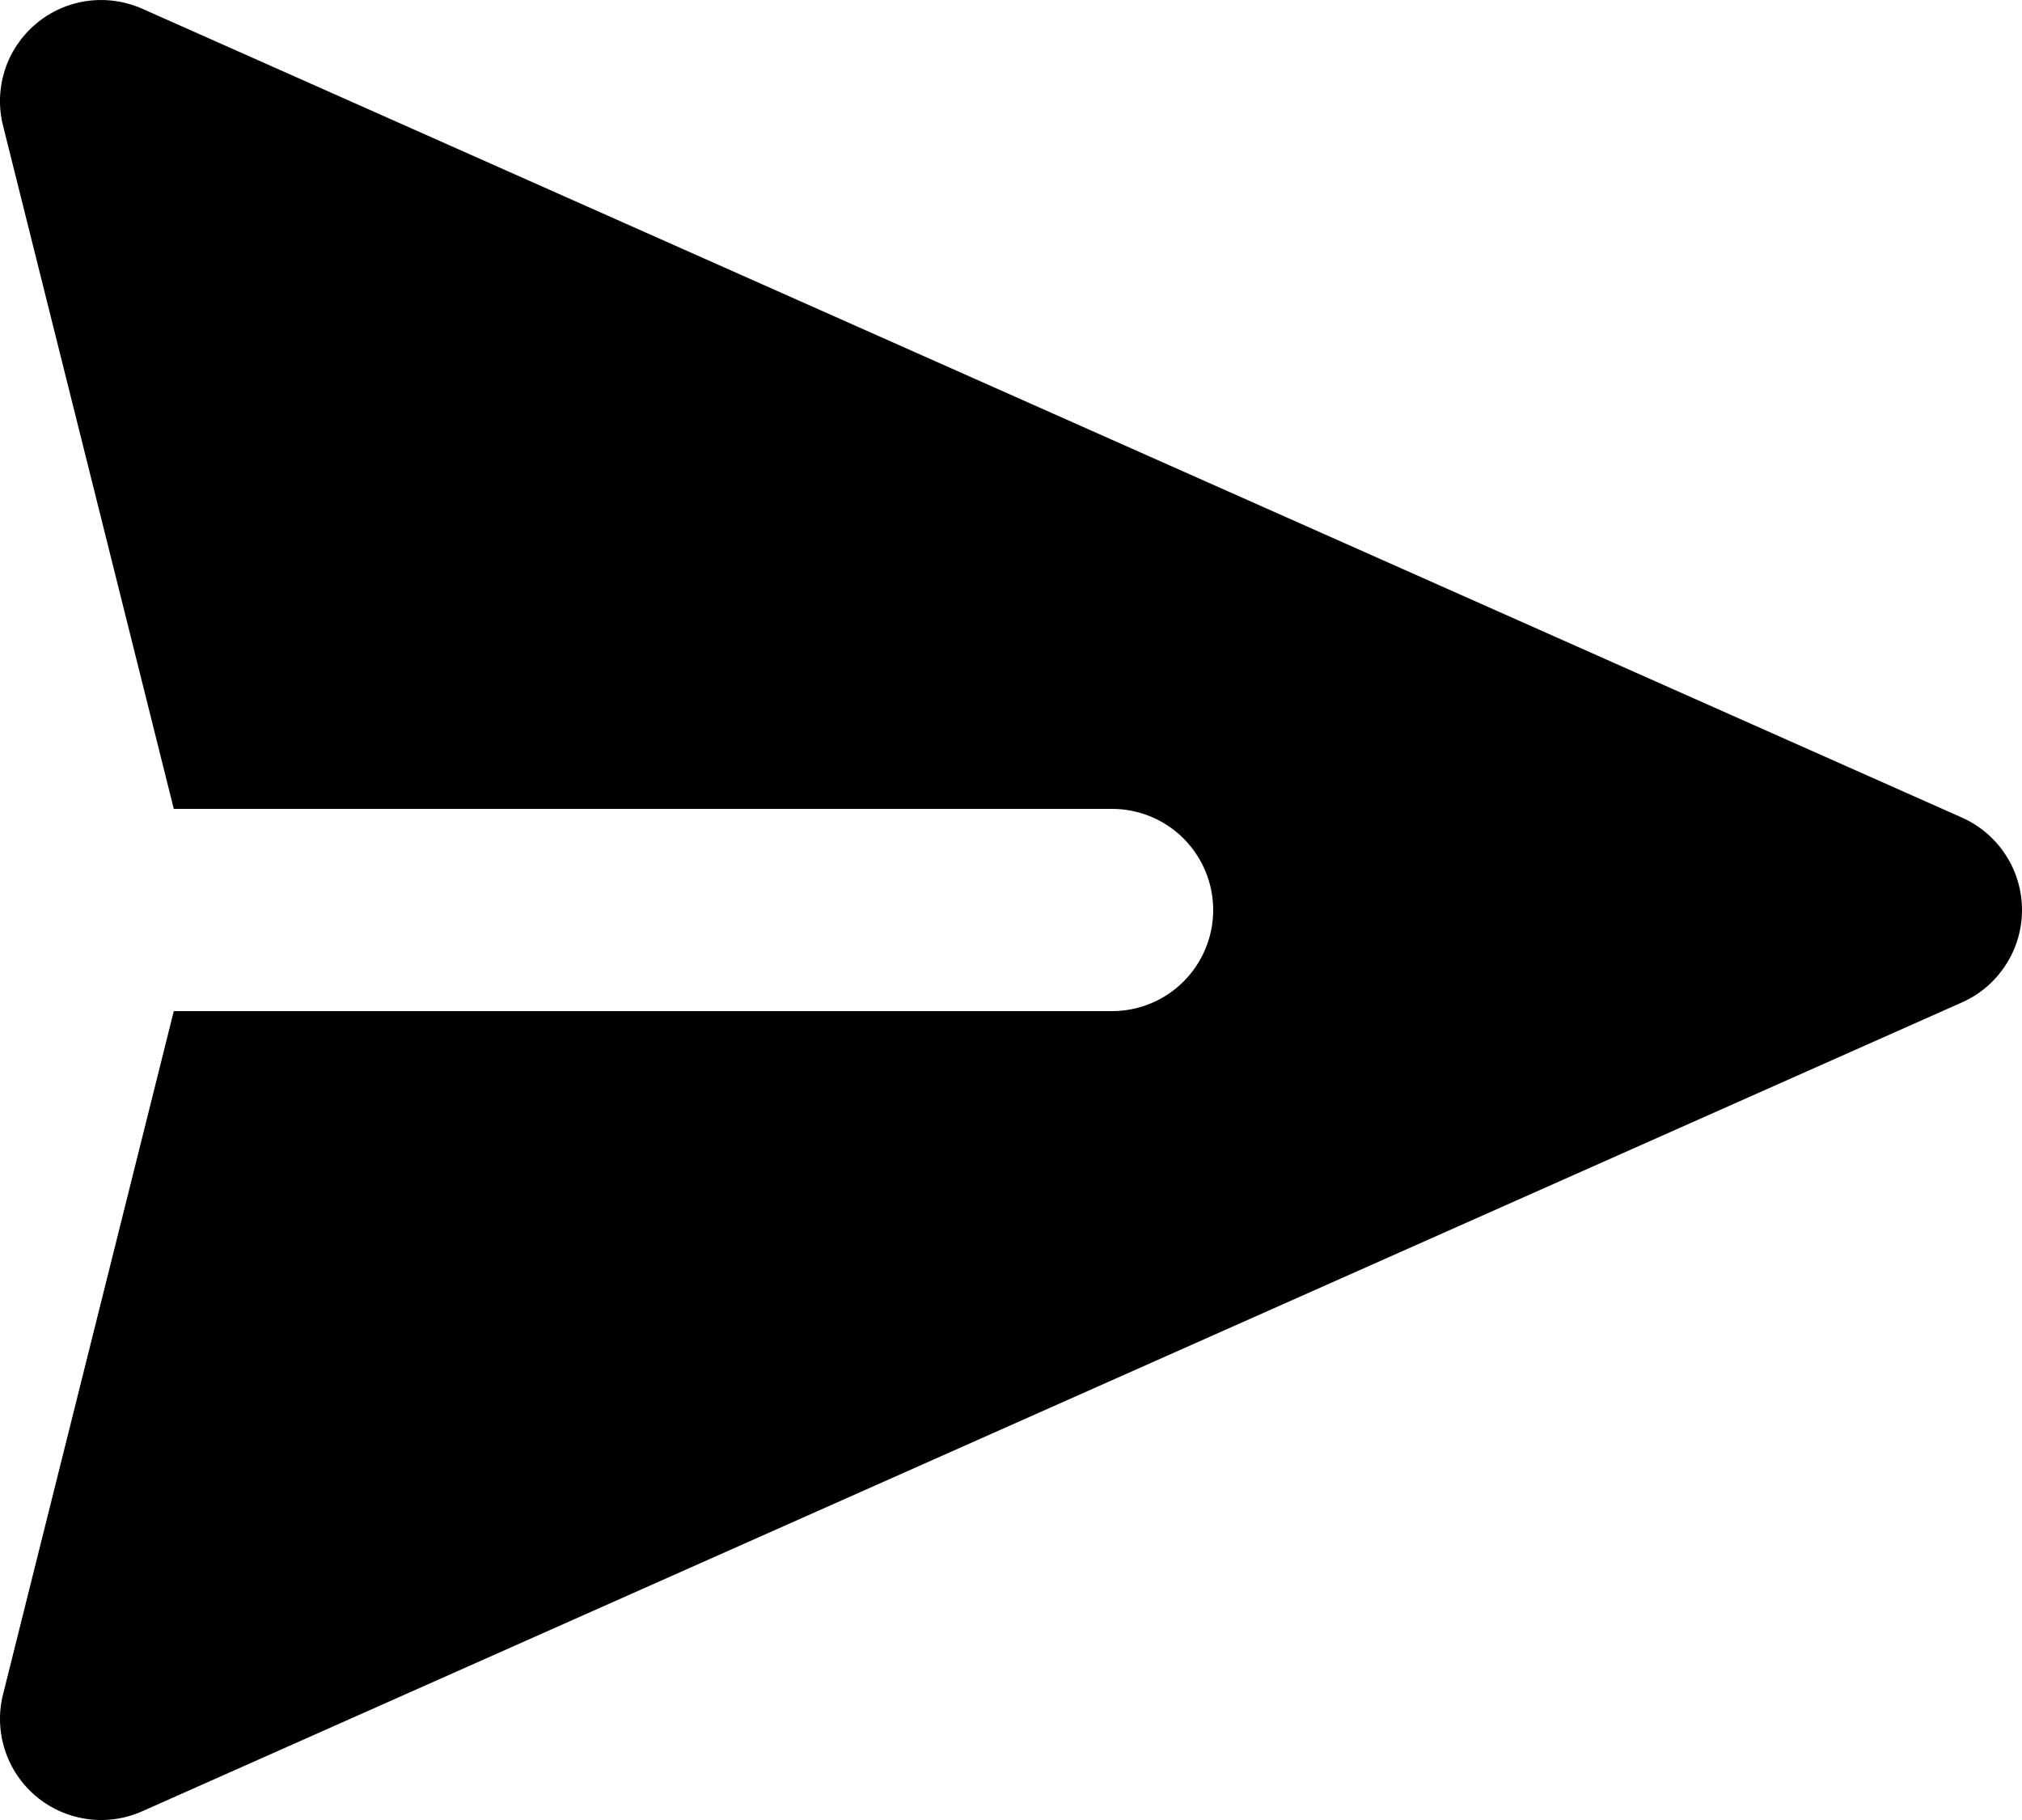
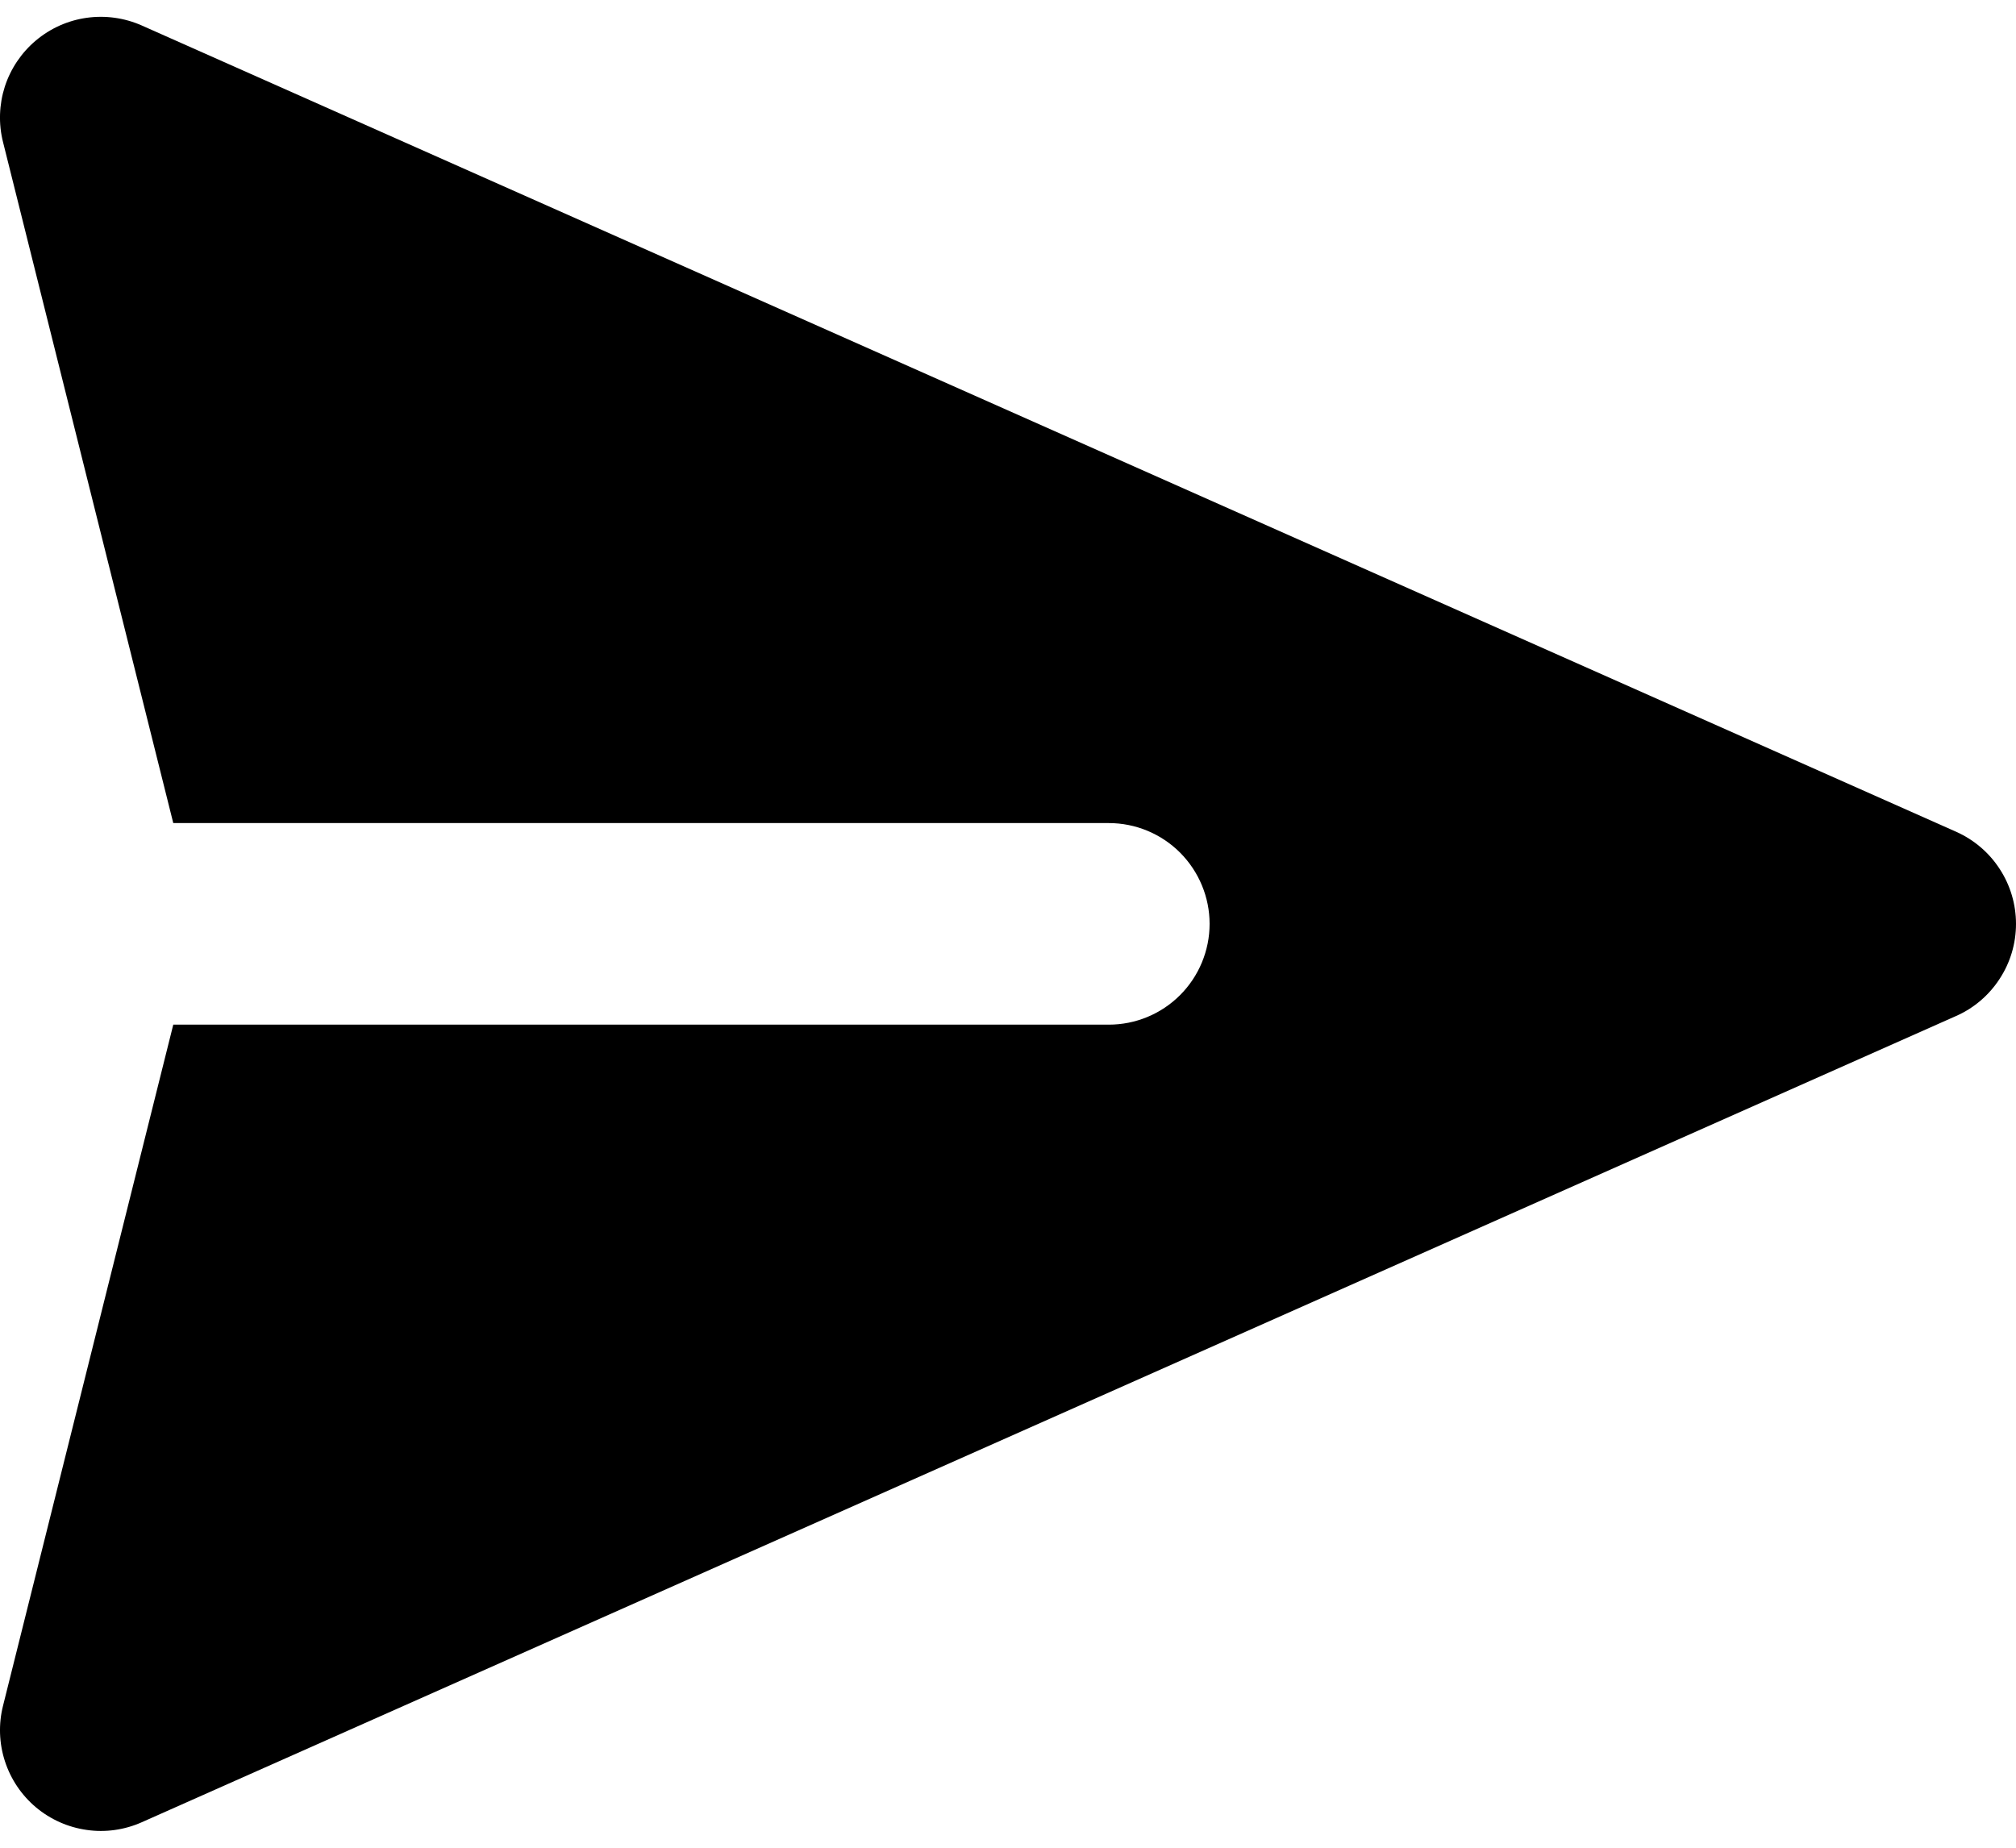
- <svg xmlns="http://www.w3.org/2000/svg" width="2rem" height="2rem" viewBox="0 0 20 18">
+ <svg xmlns="http://www.w3.org/2000/svg" width="24px" height="22px" viewBox="0 0 20 18">
  <path d="M1.406 17.914L19.406 9.914C19.583 9.836 19.733 9.707 19.838 9.545C19.944 9.383 20 9.194 20 9C20 8.807 19.944 8.617 19.838 8.455C19.733 8.293 19.583 8.165 19.406 8.086L1.406 0.086C1.234 0.01 1.045 -0.016 0.86 0.01C0.674 0.036 0.5 0.114 0.356 0.235C0.213 0.355 0.106 0.514 0.048 0.692C-0.009 0.87 -0.016 1.061 0.03 1.243L1.719 8L11 8C11.265 8 11.519 8.105 11.707 8.293C11.894 8.481 12 8.735 12 9C12 9.265 11.894 9.52 11.707 9.707C11.519 9.895 11.265 10 11 10L1.719 10L0.03 16.758C-0.016 16.94 -0.009 17.131 0.049 17.309C0.107 17.487 0.213 17.645 0.357 17.766C0.5 17.886 0.675 17.964 0.86 17.99C1.045 18.017 1.235 17.99 1.406 17.914Z" fill="currentColor" />
</svg>
